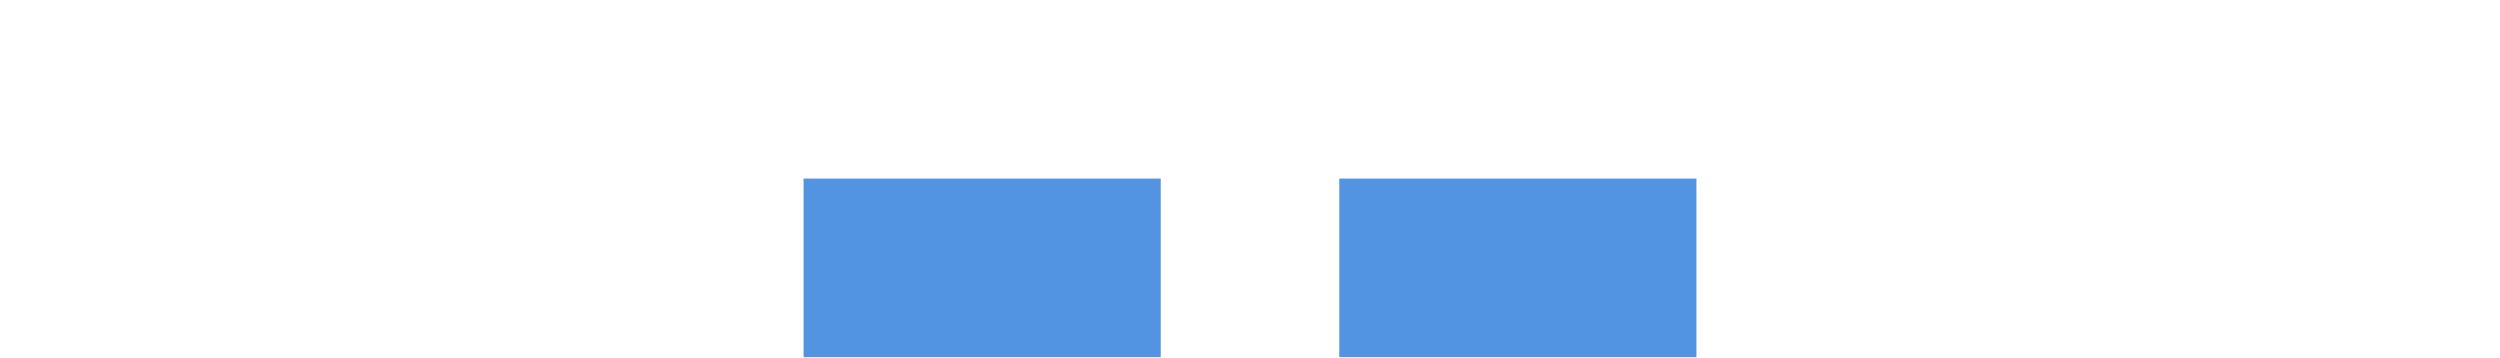
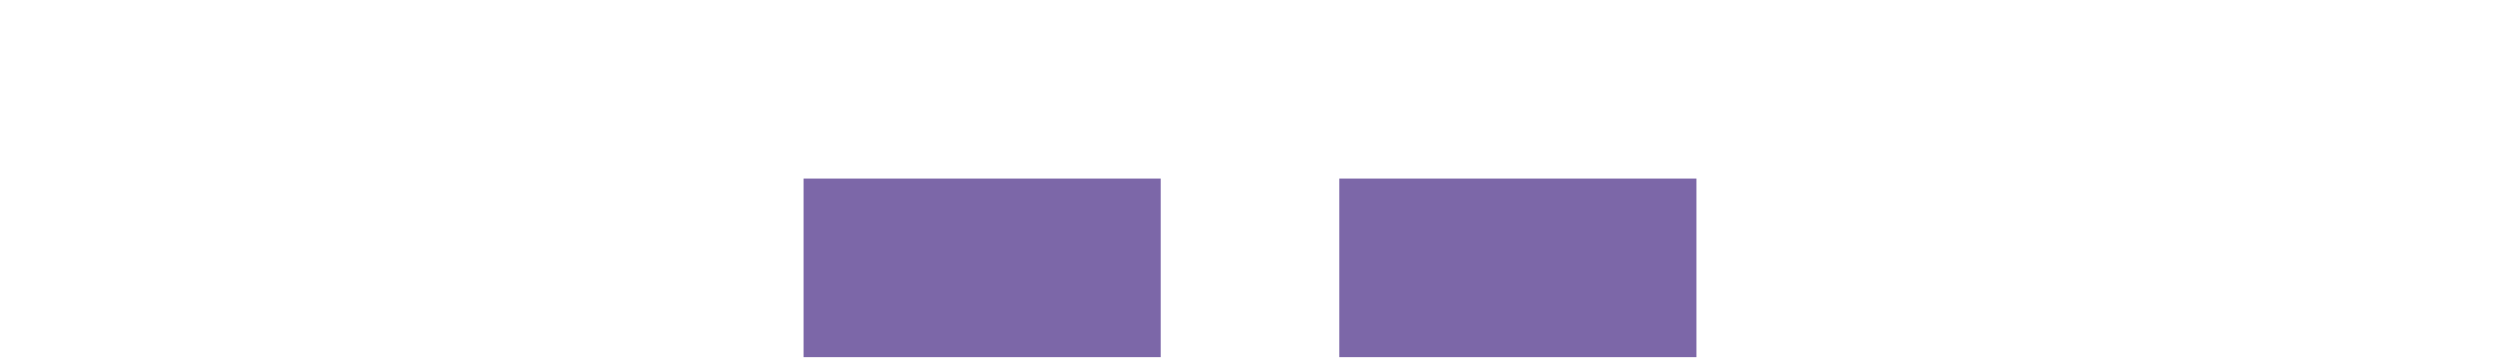
<svg xmlns="http://www.w3.org/2000/svg" xmlns:ns1="http://www.openswatchbook.org/uri/2009/osb" xmlns:xlink="http://www.w3.org/1999/xlink" width="28" height="4" id="svg11300" version="1.0" style="display:inline;enable-background:new">
  <defs id="defs3">
    <linearGradient id="selected_bg_color" ns1:paint="solid">
-       <stop style="stop-color:#5294e2;stop-opacity:1;" offset="0" id="stop4138" />
+       <stop style="stop-color:#7c67a8;stop-opacity:1;" offset="0" id="stop4138" />
    </linearGradient>
    <linearGradient xlink:href="#selected_bg_color" id="linearGradient4140" x1="11" y1="298" x2="11" y2="300" gradientUnits="userSpaceOnUse" />
  </defs>
  <g style="display:inline" id="layer1" transform="translate(0,-296)">
    <rect style="opacity:1;fill:url(#linearGradient4140);fill-opacity:1;stroke:none" id="rect4270-9" width="4" height="2" x="9" y="298" />
    <rect y="298" x="15" height="2" width="4" id="rect4239" style="opacity:1;fill:url(#selected_bg_color);fill-opacity:1;stroke:none" />
  </g>
</svg>
